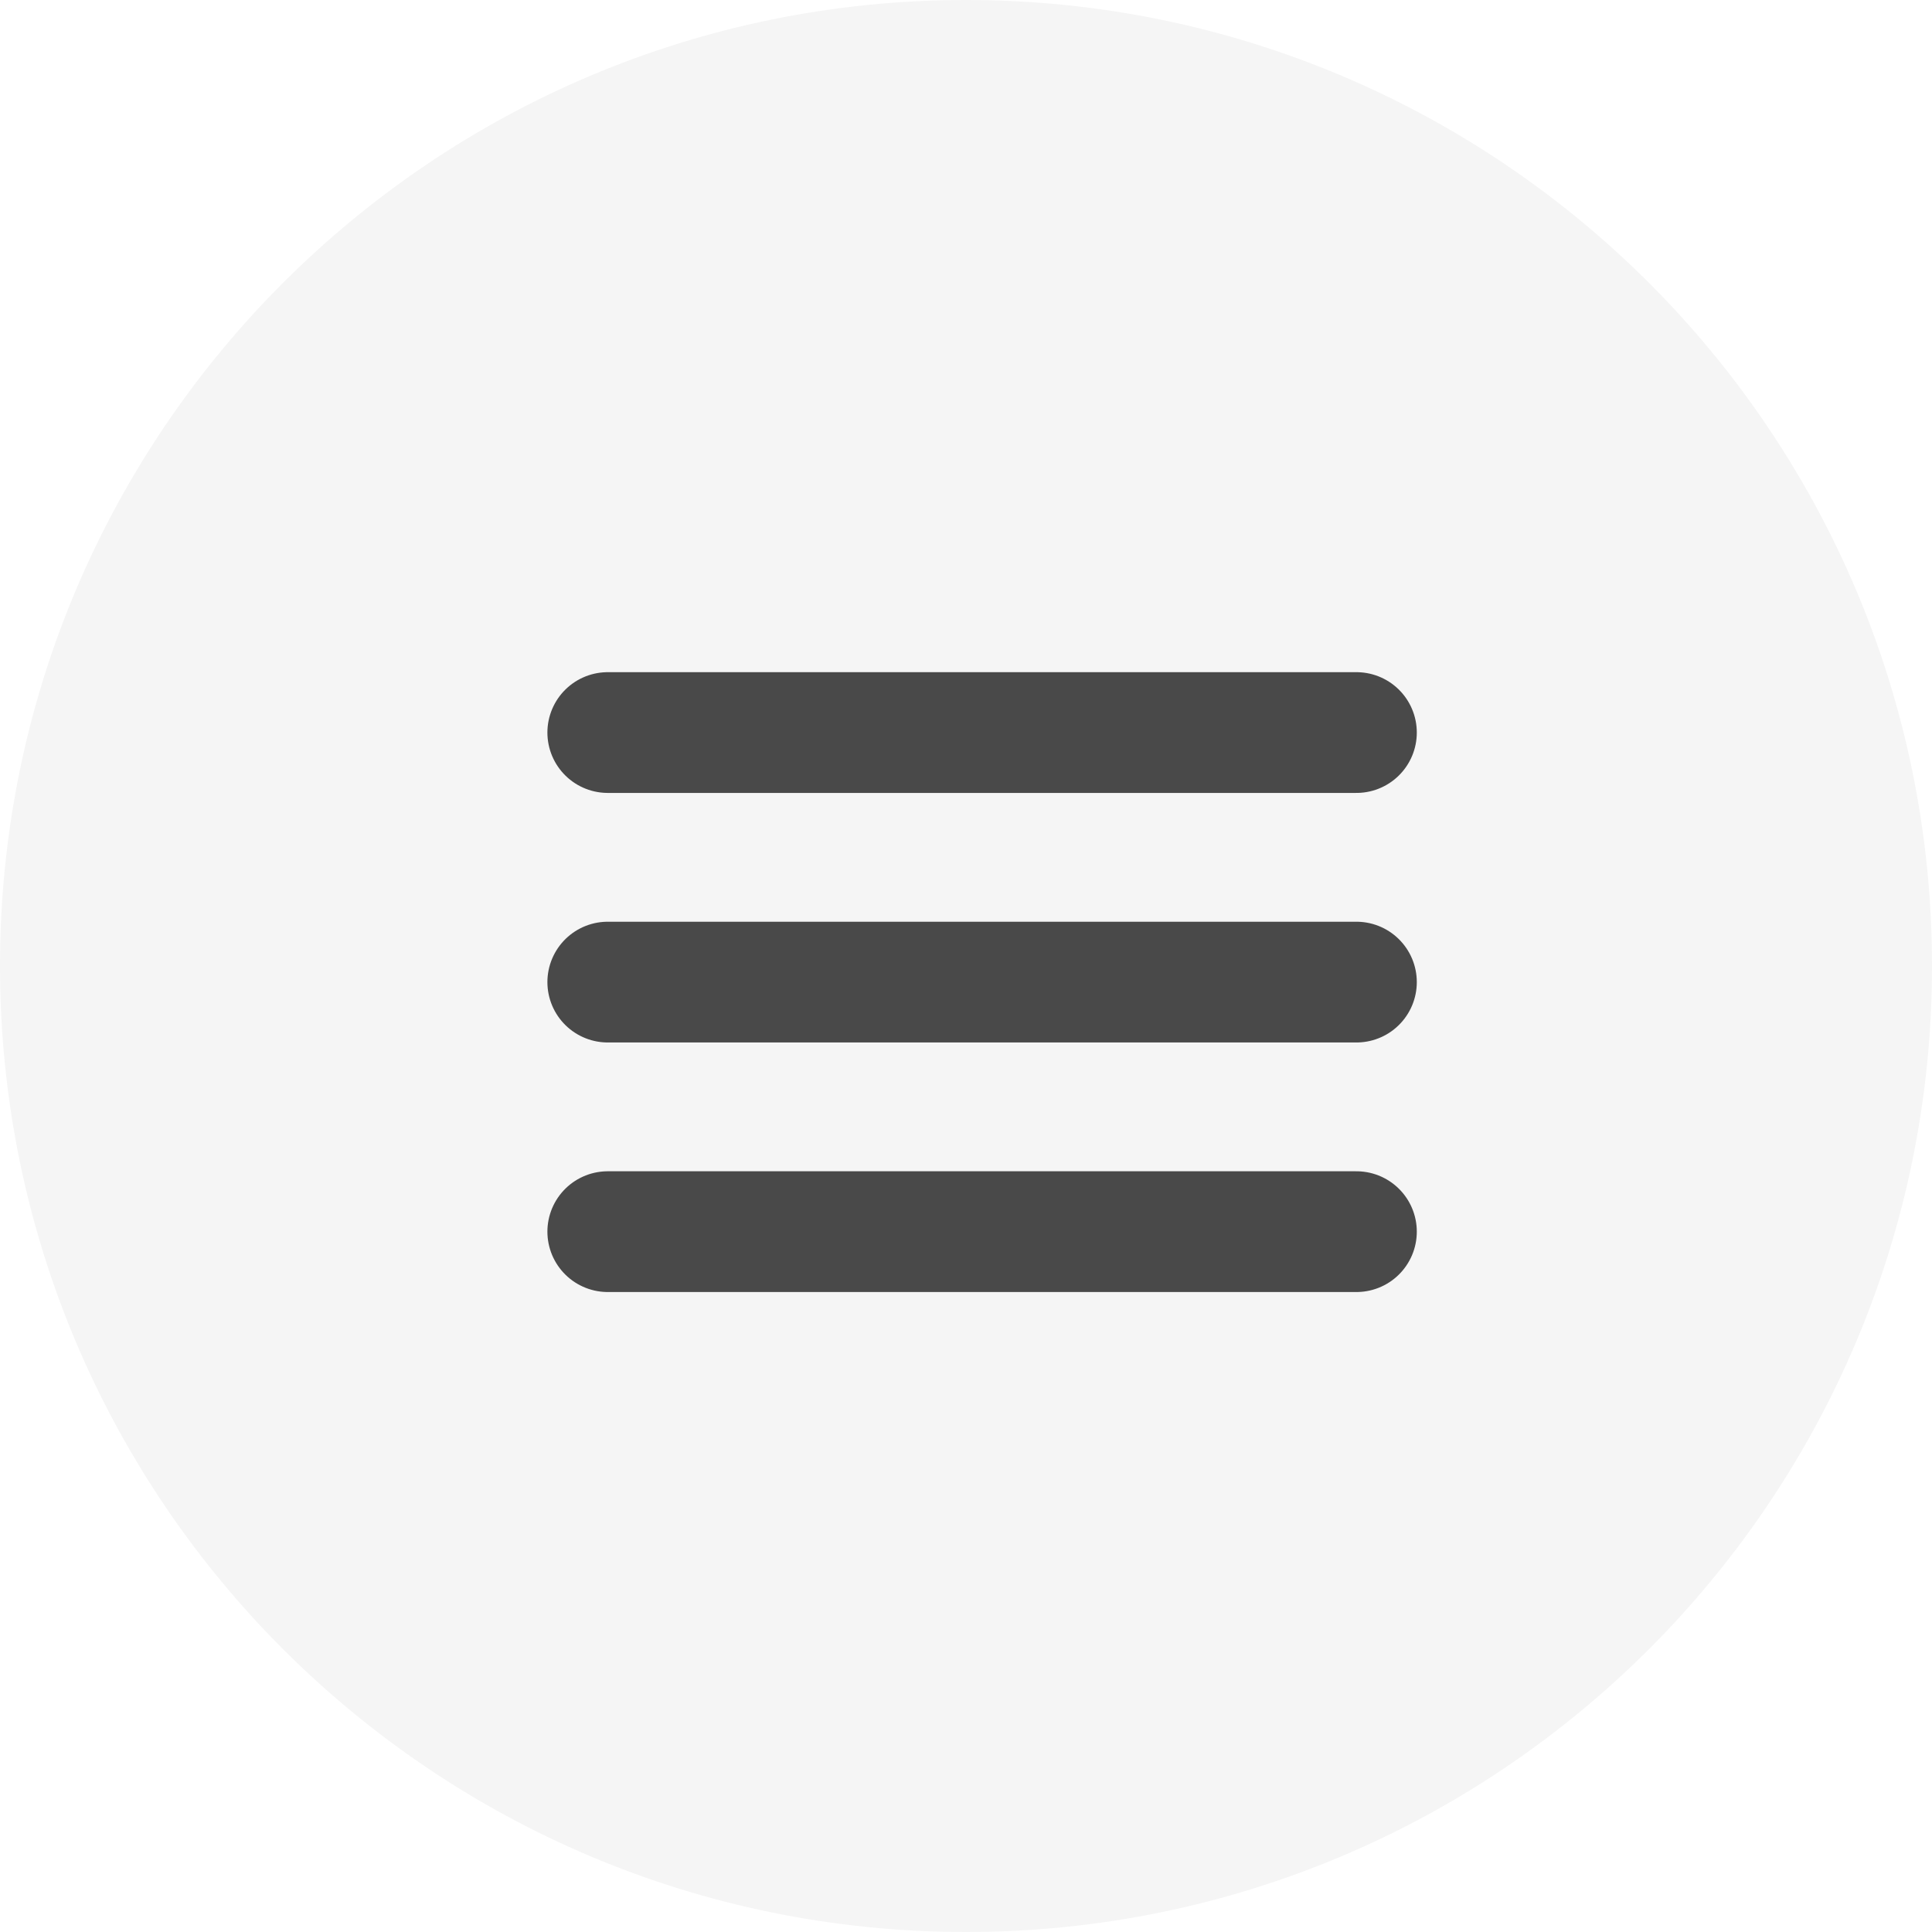
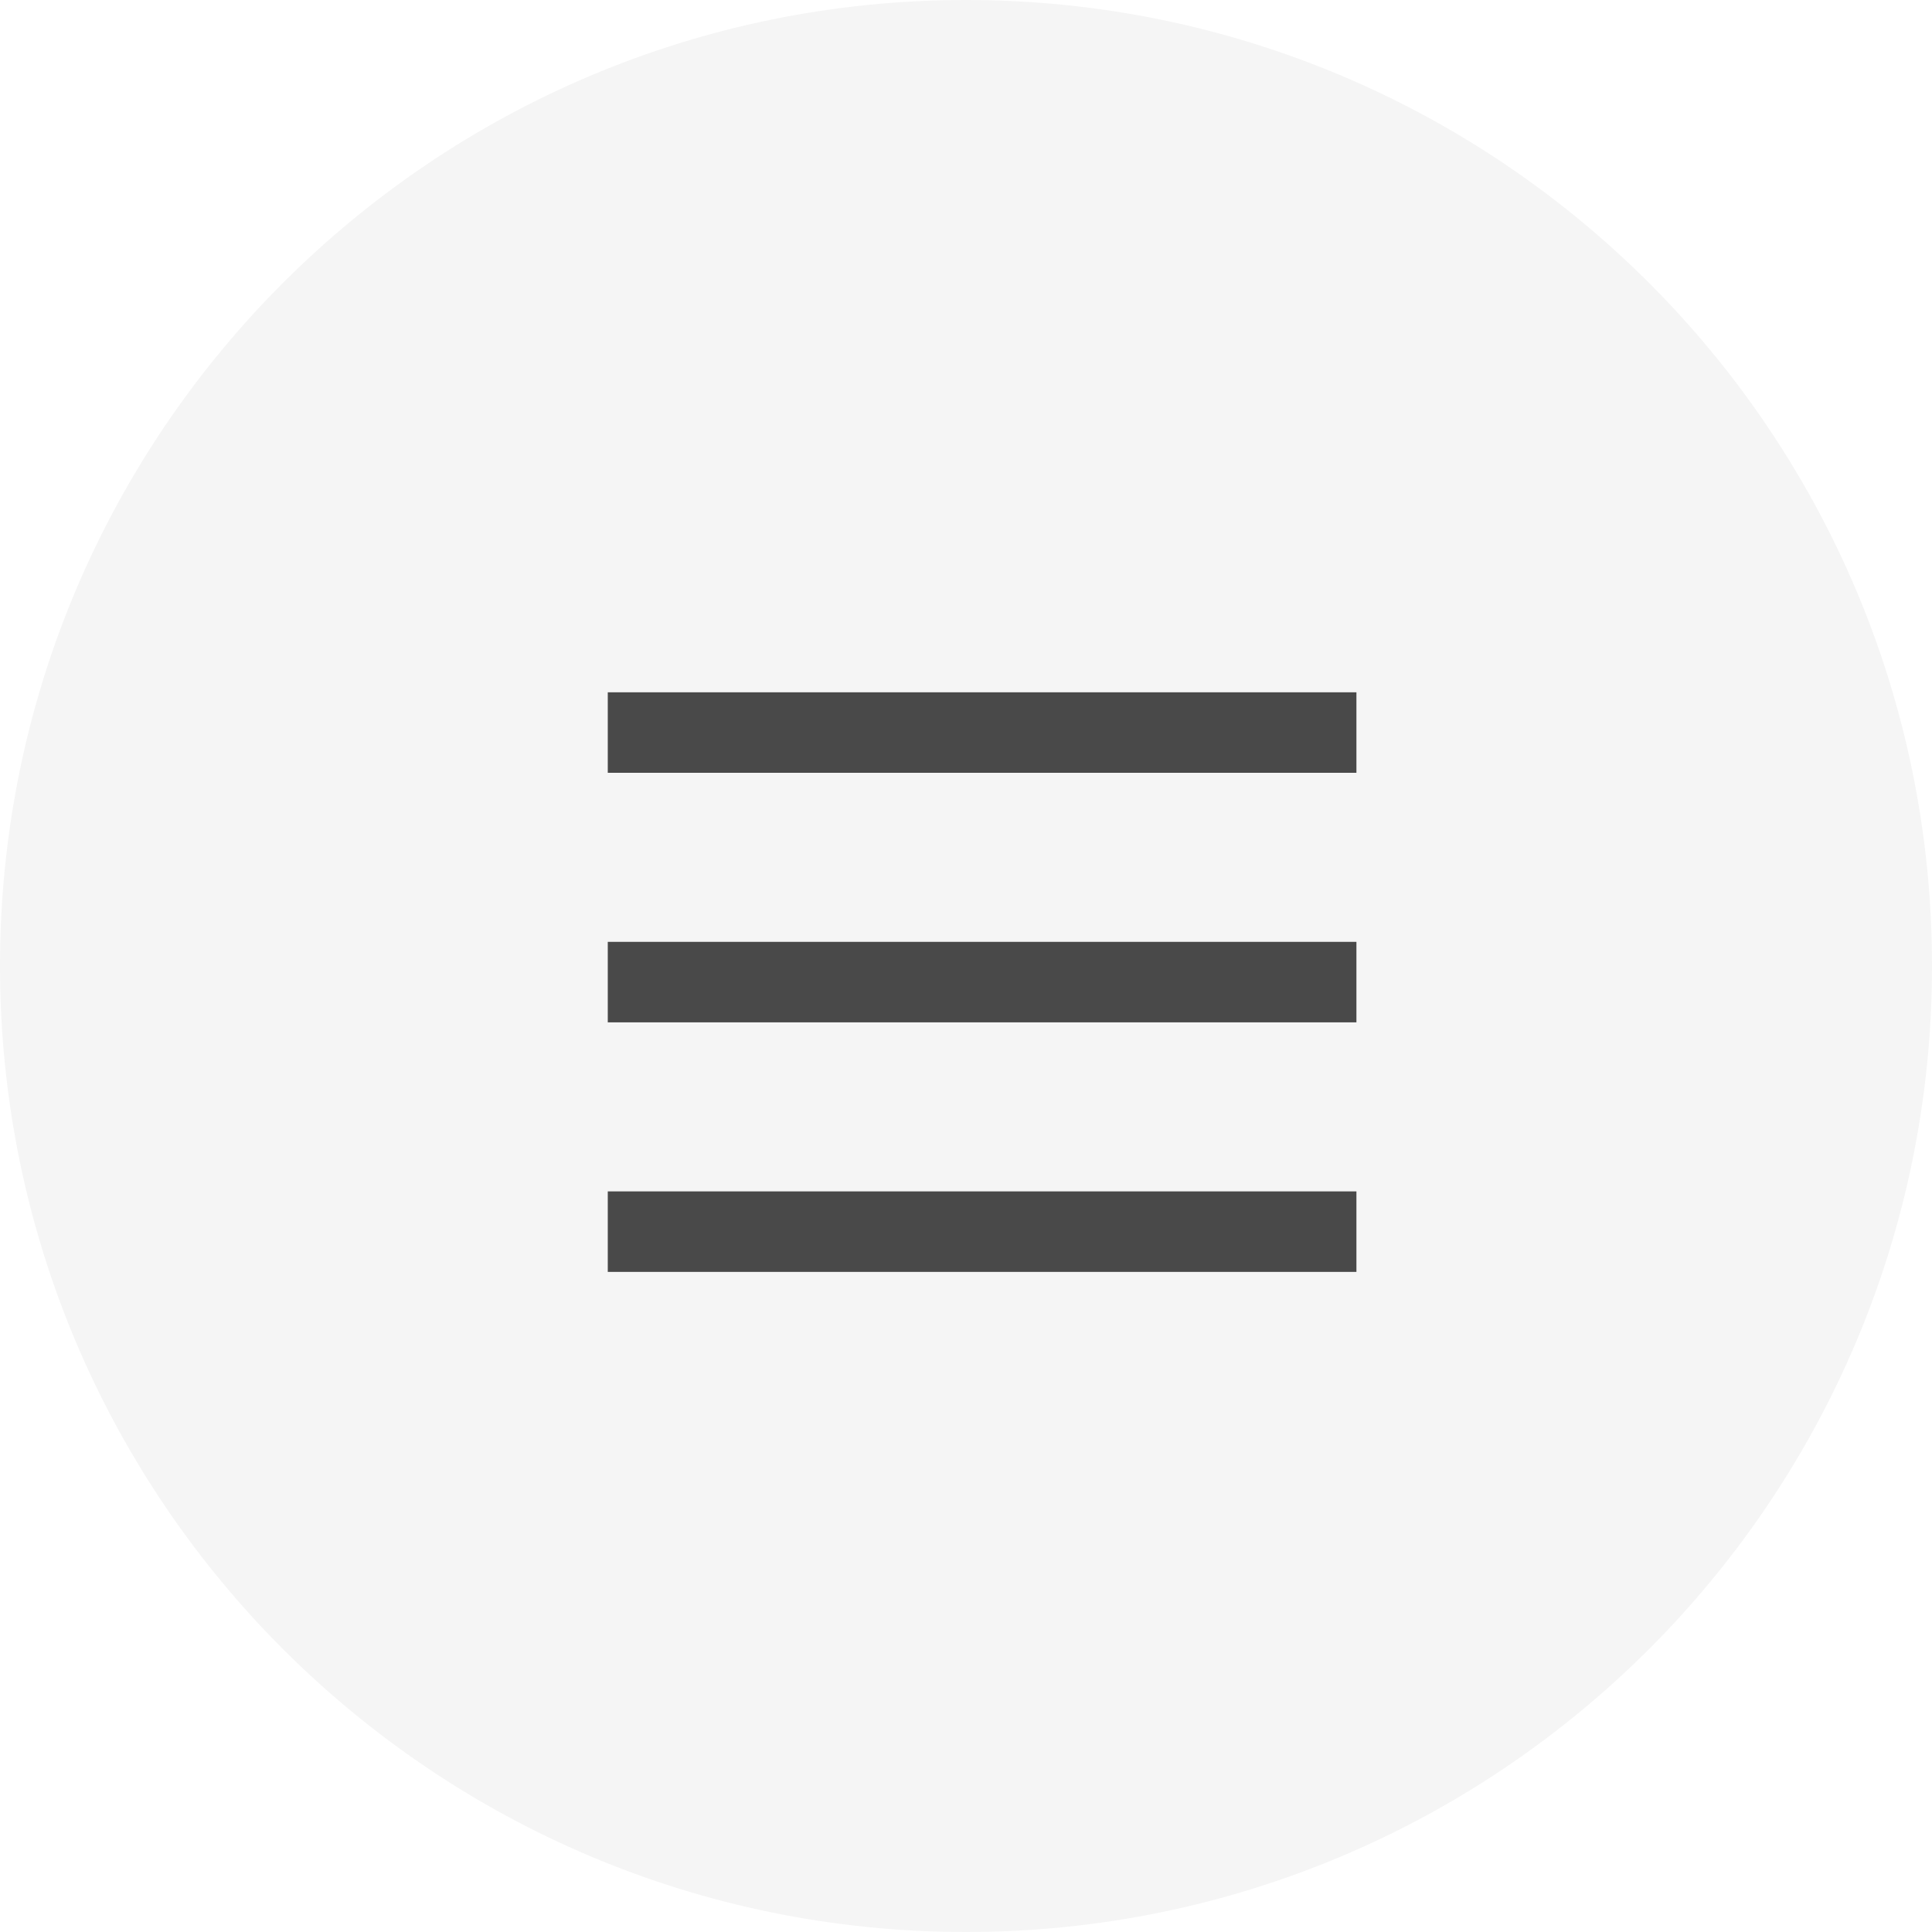
<svg xmlns="http://www.w3.org/2000/svg" width="24" height="24" viewBox="0 0 24 24" fill="none">
  <circle cx="12" cy="12" r="12" fill="#F5F5F5" />
-   <path d="M7.55 12.2H16.85" stroke="black" stroke-opacity="0.7" stroke-width="1.5" stroke-linecap="round" stroke-linejoin="round" />
-   <path d="M7.55 9.1H16.85" stroke="black" stroke-opacity="0.7" stroke-width="1.5" stroke-linecap="round" stroke-linejoin="round" />
-   <path d="M7.55 15.3H16.85" stroke="black" stroke-opacity="0.7" stroke-width="1.5" stroke-linecap="round" stroke-linejoin="round" />
+   <path d="M7.55 12.2H16.85" stroke="black" stroke-opacity="0.7" strokeWidth="1.5" strokeLinecap="round" strokeLinejoin="round" />
+   <path d="M7.55 9.1H16.85" stroke="black" stroke-opacity="0.7" strokeWidth="1.5" strokeLinecap="round" strokeLinejoin="round" />
+   <path d="M7.55 15.3H16.85" stroke="black" stroke-opacity="0.7" strokeWidth="1.5" strokeLinecap="round" strokeLinejoin="round" />
</svg>
